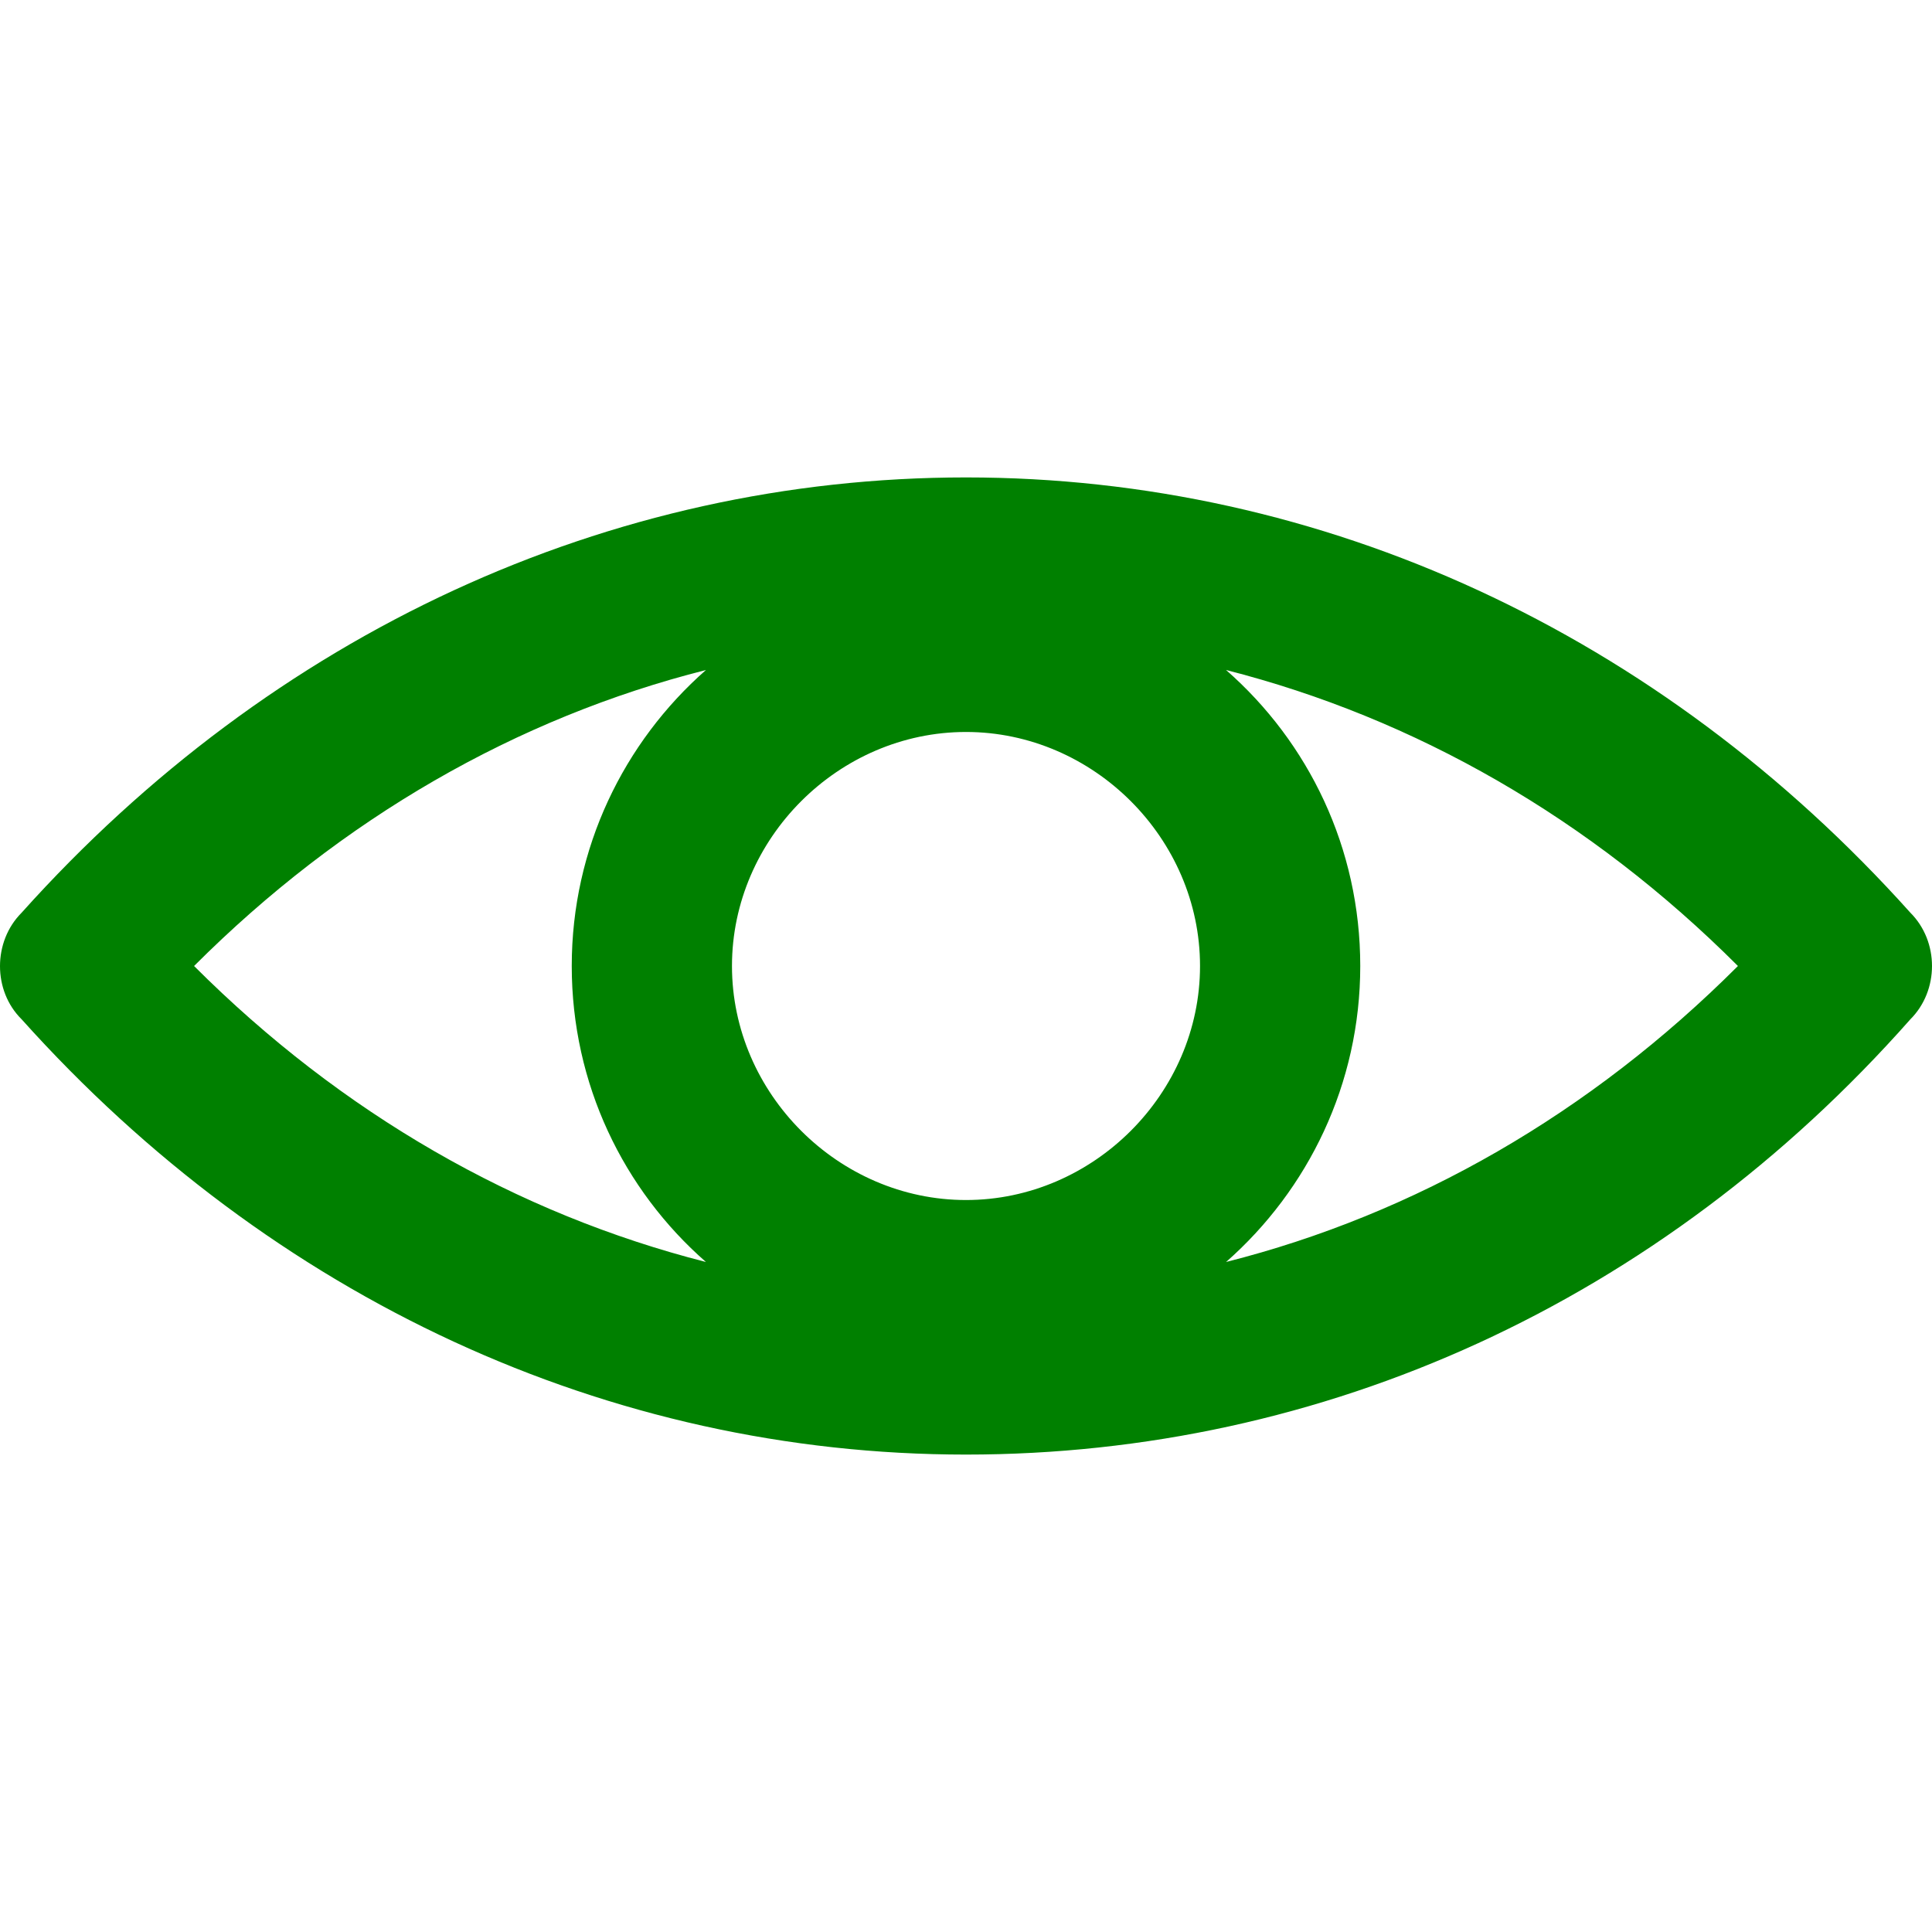
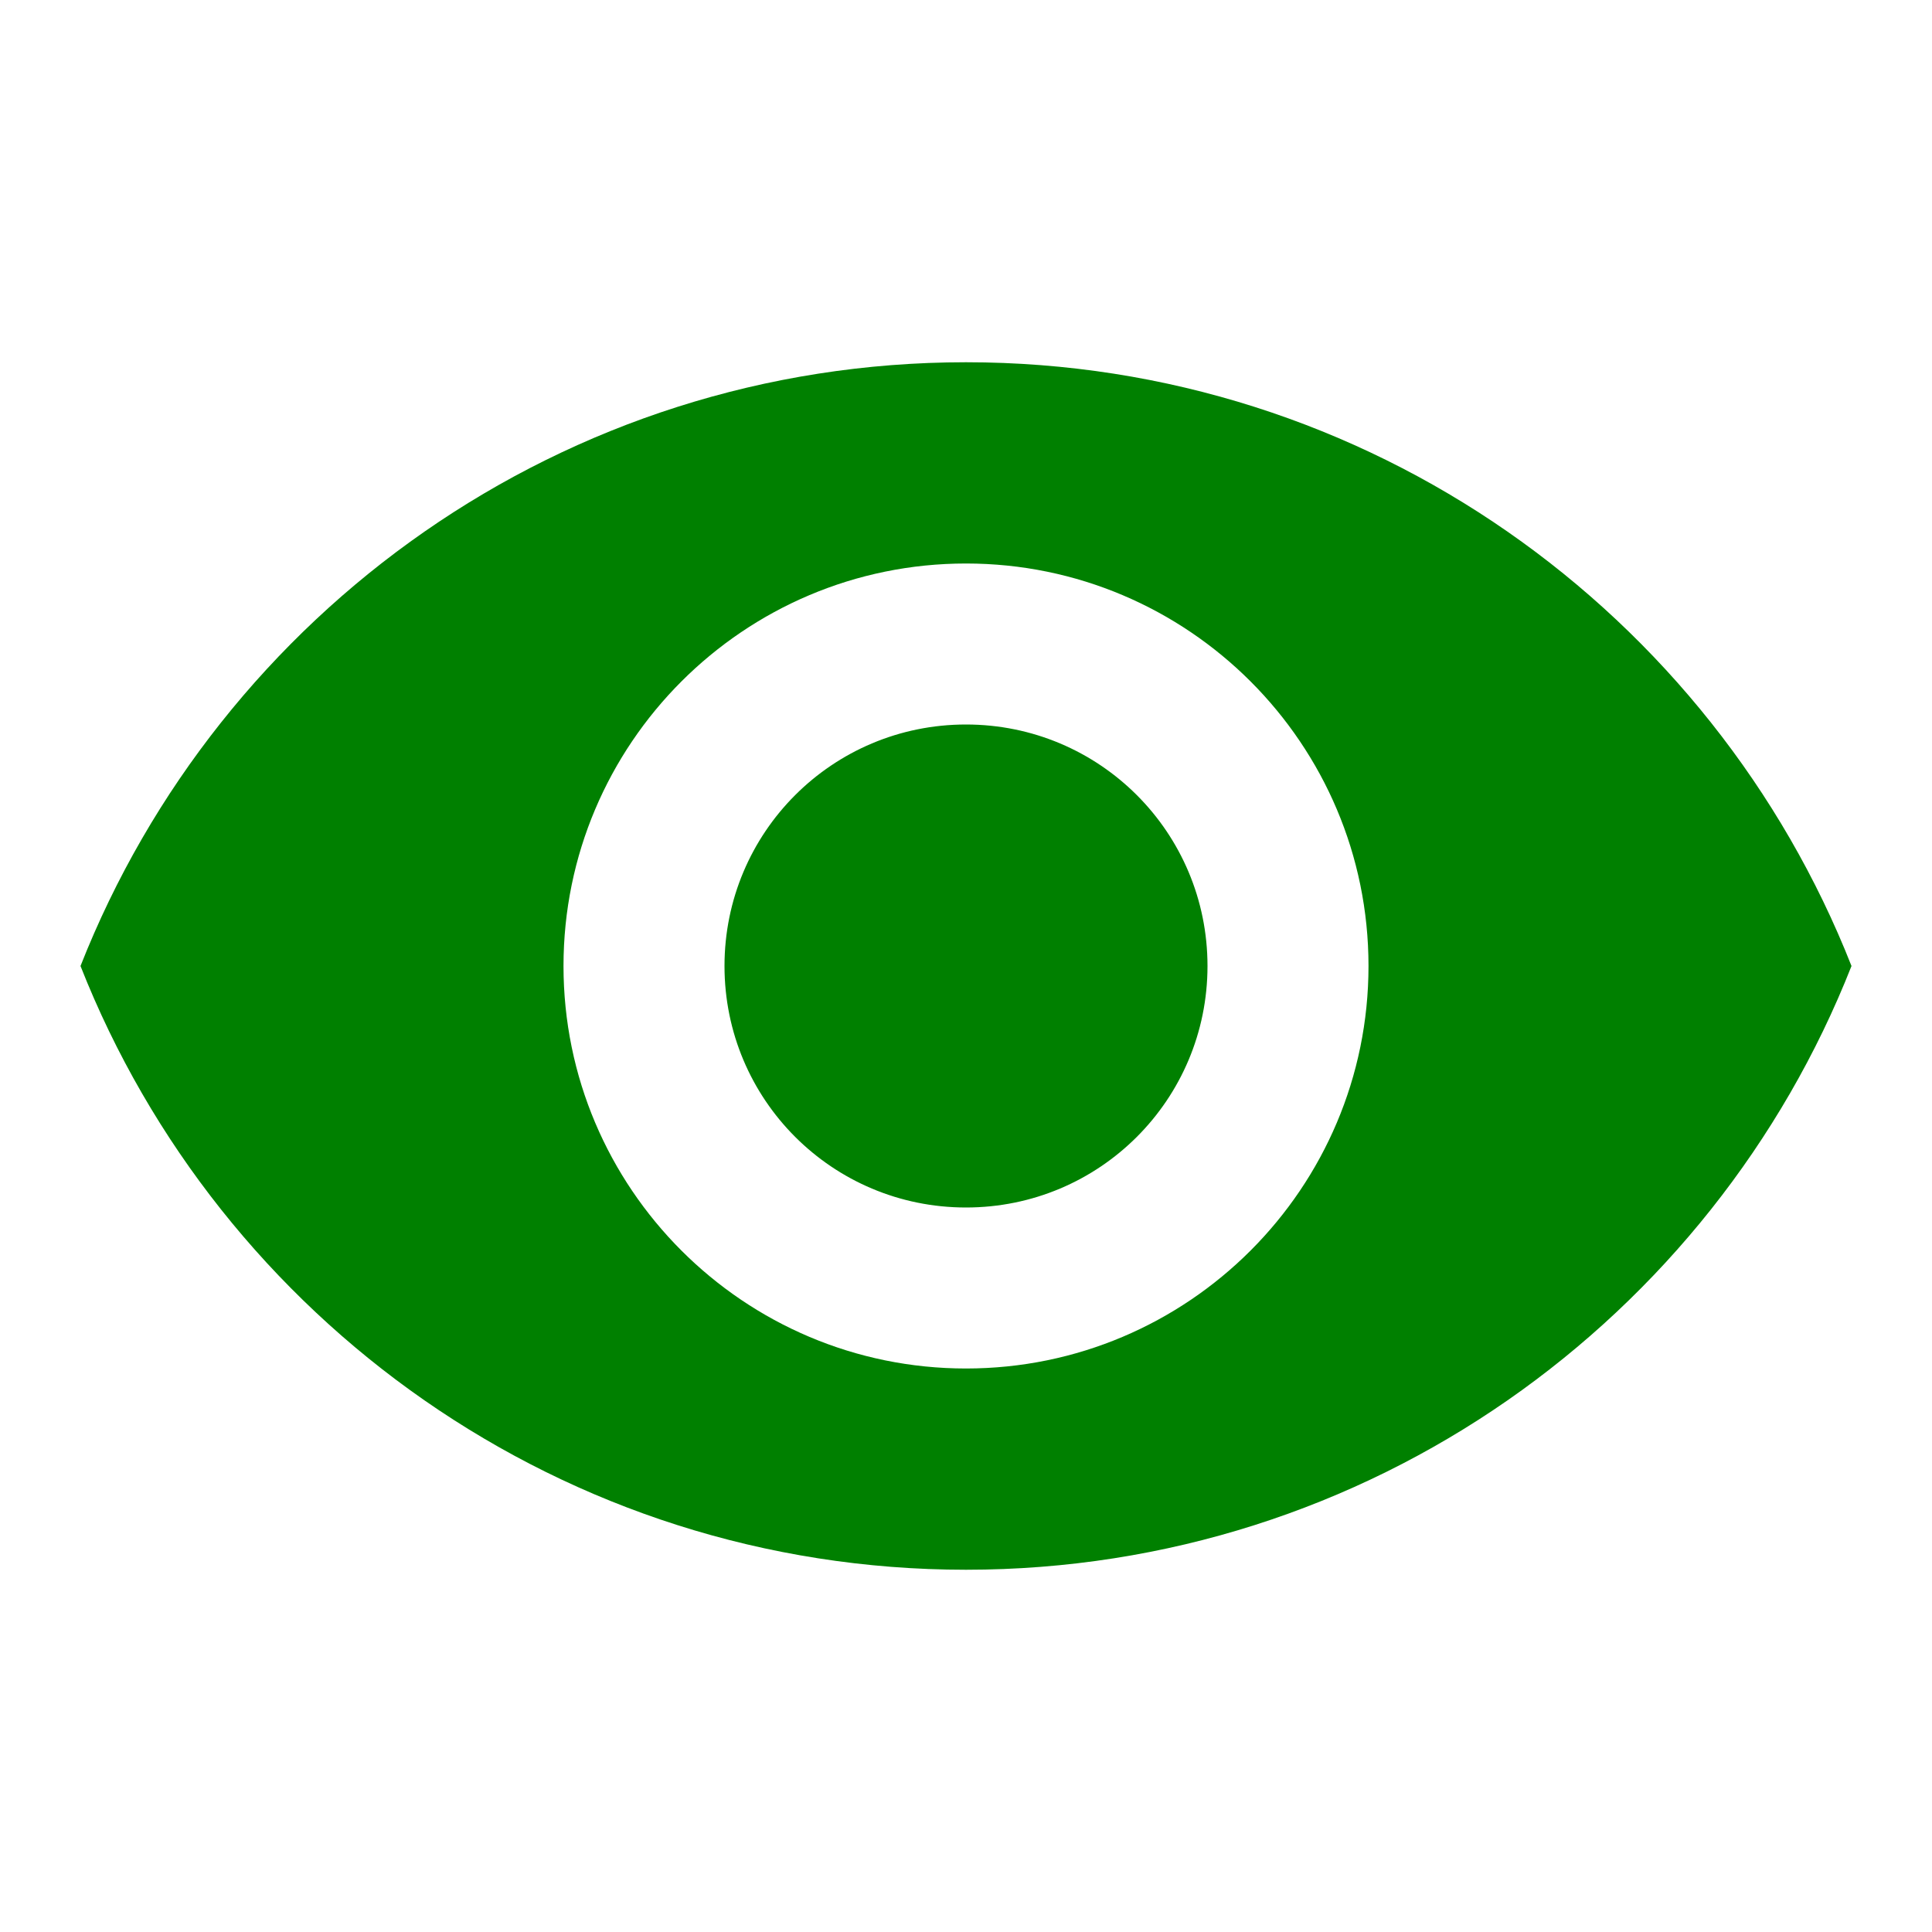
- <svg xmlns="http://www.w3.org/2000/svg" height="25px" width="25px" version="1.1" fill="green" id="visible" viewBox="0 0 489.55 489.55" xml:space="preserve">
-   <g>
-     <path d="M484.075,231.275c-63.5-70.8-148.8-110.3-239.3-110.3s-175.8,39.5-239.3,110.3c-7.3,7.3-7.3,19.8,0,27   c63.5,70.8,148.8,110.3,239.3,110.3s175.8-38.5,239.3-110.3C491.375,250.975,491.375,238.575,484.075,231.275z M244.775,304.075   c-32.3,0-59.3-27-59.3-59.3s27-59.3,59.3-59.3s59.3,27,59.3,59.3S277.075,304.075,244.775,304.075z M178.875,169.775   c-20.8,18.3-34,45.1-34,75s13.1,56.7,34,75c-47.9-12.2-92.3-37.6-129.7-75C86.575,207.375,130.975,181.875,178.875,169.775z    M310.675,319.775c20.8-18.3,34-45.1,34-75s-13.1-56.7-34-75c47.9,12.2,92.3,37.6,129.7,75   C402.975,282.175,358.575,307.675,310.675,319.775z" />
-   </g>
+ <svg xmlns="http://www.w3.org/2000/svg" height="24" viewBox="0 0 24 24" width="24">
+   <path d="M0 0h24v24H0z" fill="none" />
+   <path fill="green" d="M12 4.5C7 4.5 2.73 7.61 1 12c1.73 4.39 6 7.5 11 7.5s9.27-3.11 11-7.5c-1.73-4.39-6-7.5-11-7.5zM12 17c-2.76 0-5-2.24-5-5s2.24-5 5-5 5 2.24 5 5-2.24 5-5 5zm0-8c-1.66 0-3 1.34-3 3s1.34 3 3 3 3-1.34 3-3-1.34-3-3-3z" />
</svg>
